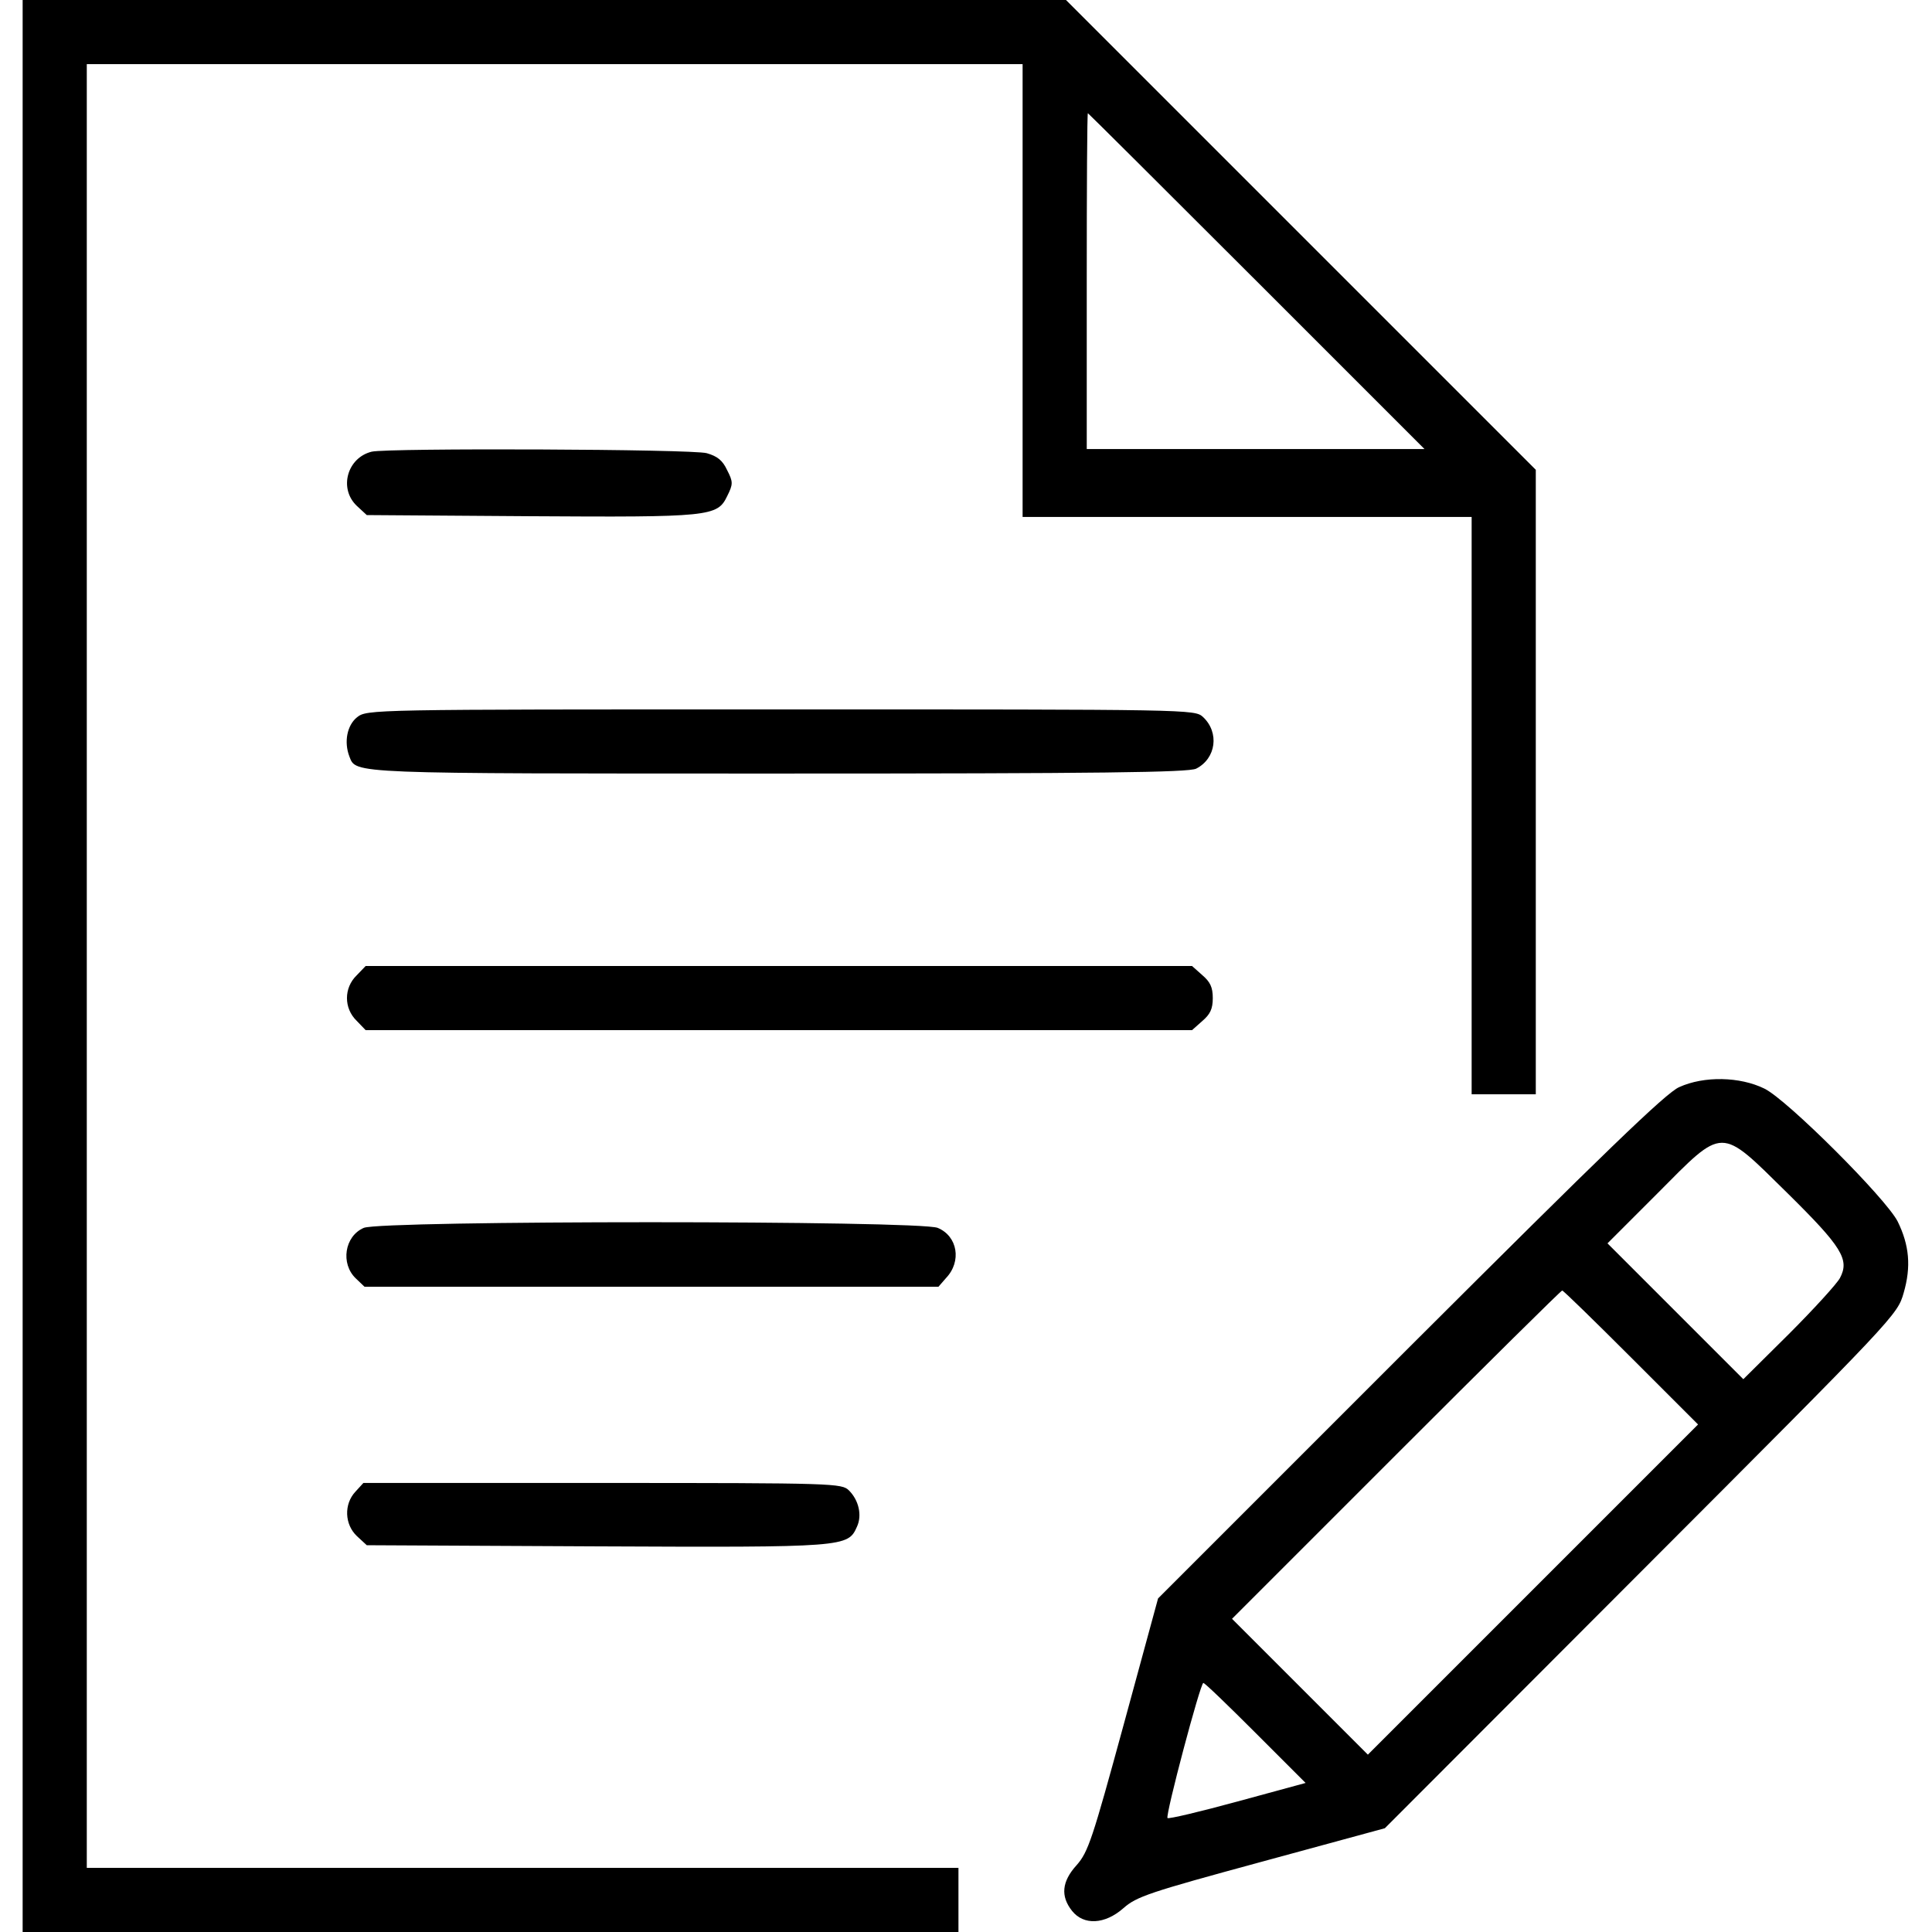
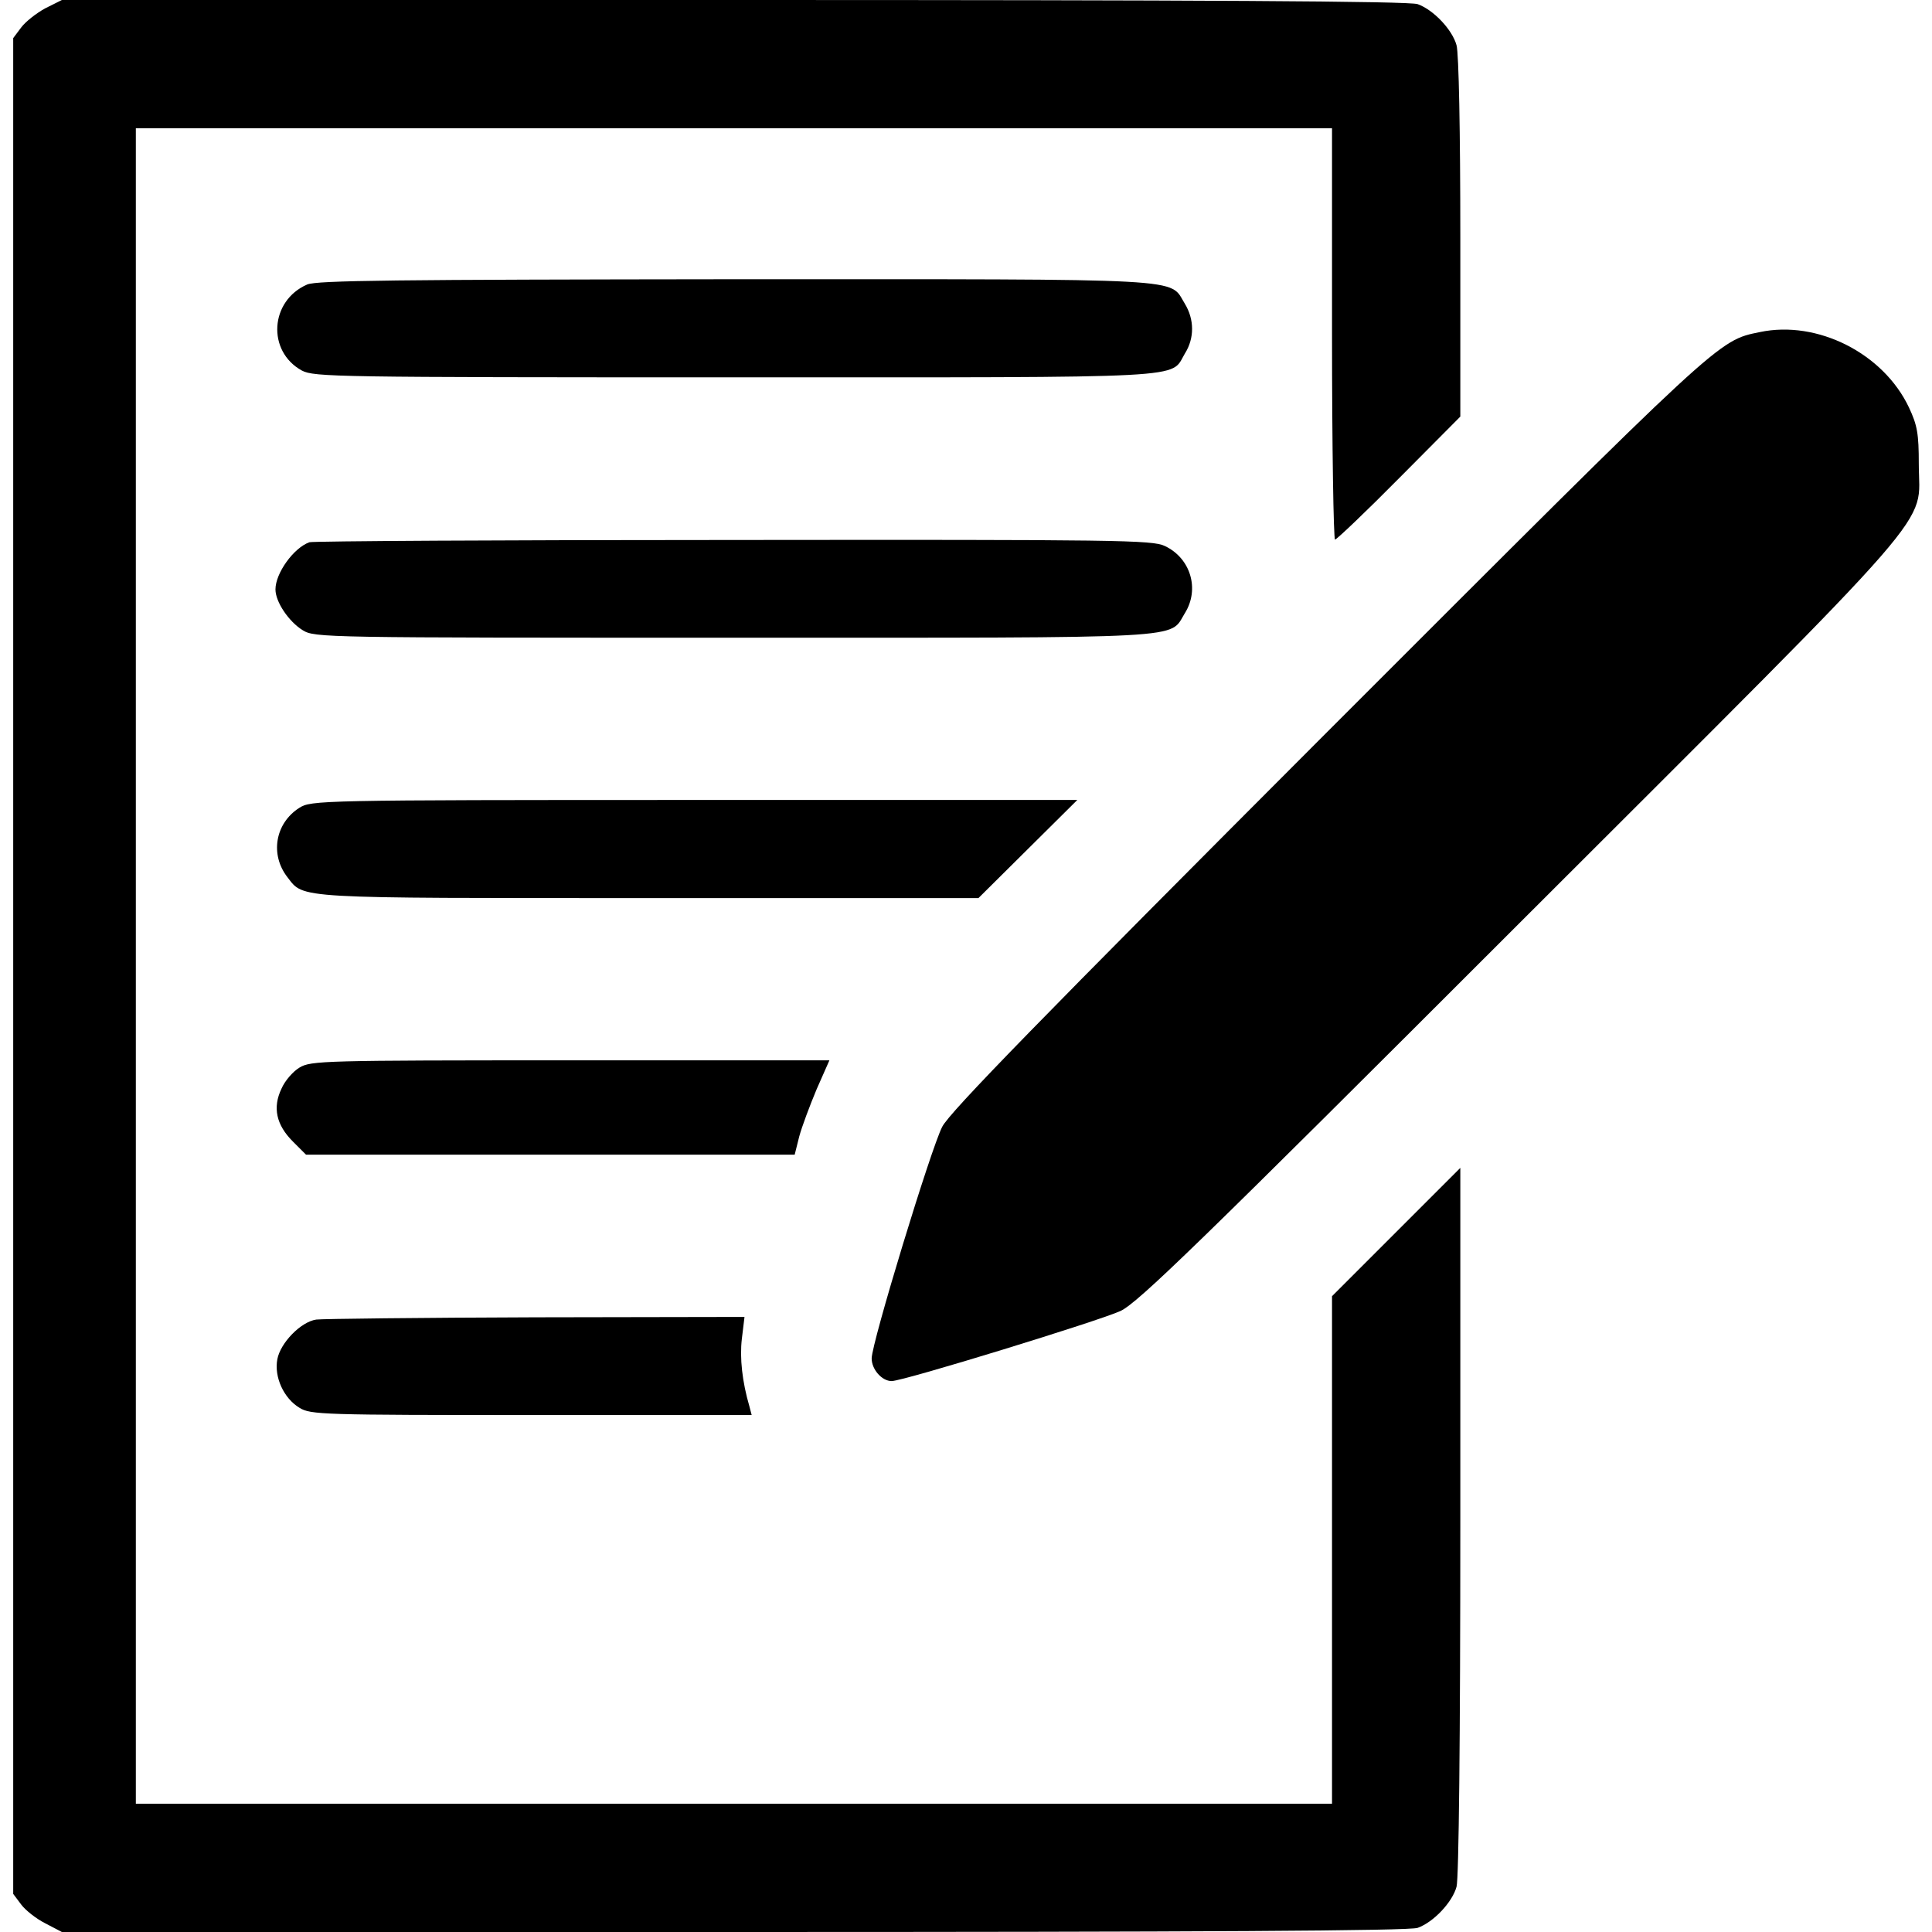
<svg xmlns="http://www.w3.org/2000/svg" version="1.0" width="512pt" height="512pt" viewBox="0 0 512 512" preserveAspectRatio="xMidYMid meet">
  <g transform="translate(0,512) scale(0.1,-0.1)" fill="#000000" stroke="none">
-     <path d="M60 2560 l0 -2560 1240 0 1240 0 0 85 0 85 -1155 0 -1155 0 0 2390 0 2390 1240 0 1240 0 0 -600 0 -600 595 0 595 0 0 -765 0 -765 85 0 85 0 0 828 0 827 -623 623 -622 622 -1383 0 -1382 0 0 -2560z m3270 1815 l445 -445 -448 0 -447 0 0 445 c0 245 1 445 3 445 1 0 202 -200 447 -445z" />
-     <path d="M985 3923 c-65 -16 -88 -98 -39 -144 l26 -24 429 -3 c481 -3 500 -1 526 53 16 32 16 38 0 69 -12 26 -26 37 -54 45 -38 11 -846 14 -888 4z" />
-     <path d="M946 3219 c-26 -21 -35 -65 -20 -104 18 -46 -5 -45 1141 -45 849 0 1083 3 1103 13 53 27 62 96 18 137 -22 20 -31 20 -1119 20 -1094 0 -1096 0 -1123 -21z" />
-     <path d="M945 2535 c-34 -33 -34 -87 0 -120 l24 -25 1095 0 1095 0 27 24 c21 18 28 32 28 61 0 29 -7 43 -28 61 l-27 24 -1095 0 -1095 0 -24 -25z" />
-     <path d="M4450 2239 c-35 -15 -201 -176 -713 -687 l-668 -668 -91 -334 c-83 -304 -94 -338 -125 -373 -39 -43 -43 -82 -12 -121 31 -39 87 -36 136 7 35 31 68 42 366 123 l327 89 679 680 c678 679 679 680 696 739 20 69 15 126 -16 189 -31 61 -292 322 -353 352 -65 32 -160 34 -226 4z m286 -280 c146 -144 166 -177 140 -226 -8 -15 -69 -82 -135 -148 l-121 -120 -180 180 -180 180 132 132 c178 179 164 179 344 2z m-413 -437 l177 -177 -438 -438 -437 -437 -180 180 -180 180 435 435 c239 239 437 435 440 435 3 0 85 -80 183 -178z m-995 -995 l132 -132 -180 -49 c-99 -27 -183 -47 -186 -44 -6 7 87 358 95 358 4 0 66 -60 139 -133z" />
-     <path d="M964 1866 c-51 -22 -62 -95 -21 -134 l23 -22 760 0 761 0 20 23 c42 44 31 111 -22 133 -49 20 -1474 20 -1521 0z" />
-     <path d="M942 1167 c-31 -33 -29 -87 4 -118 l26 -24 608 -3 c662 -3 667 -2 691 52 14 30 5 70 -21 96 -19 19 -36 20 -653 20 l-634 0 -21 -23z" />
+     <path d="M120 5098 c-24 -13 -53 -36 -64 -51 l-21 -28 0 -2459 0 -2459 21 -28 c11 -15 40 -38 64 -50 l44 -23 1782 0 c1233 0 1791 3 1811 11 42 15 92 68 103 109 6 22 10 387 10 970 l0 935 -170 -170 -170 -170 0 -672 0 -673 -1585 0 -1585 0 0 2220 0 2220 1585 0 1585 0 0 -545 c0 -300 4 -545 8 -545 4 0 81 73 170 163 l162 163 0 475 c0 280 -4 488 -10 509 -11 41 -61 94 -103 109 -20 8 -578 11 -1811 11 l-1782 0 -44 -22z" />
+     <path d="M814 4366 c-99 -43 -107 -177 -14 -228 33 -17 86 -18 1148 -18 1229 0 1152 -4 1192 63 26 41 25 91 0 132 -43 69 31 65 -1192 65 -900 -1 -1109 -3 -1134 -14z" />
+     <path d="M4664 4240 c-112 -23 -96 -9 -1145 -1058 -761 -762 -1002 -1009 -1022 -1048 -30 -58 -187 -573 -187 -614 0 -29 27 -60 53 -60 31 0 551 160 607 186 47 23 202 173 1057 1028 1140 1139 1058 1044 1058 1216 0 81 -4 103 -26 150 -68 144 -243 232 -395 200z" />
+     <path d="M820 3683 c-42 -15 -90 -82 -90 -125 0 -33 35 -85 72 -108 32 -20 53 -20 1141 -20 1229 0 1154 -4 1197 65 40 64 15 146 -53 178 -32 16 -128 17 -1144 16 -609 0 -1115 -3 -1123 -6z" />
+     <path d="M793 2979 c-64 -41 -78 -124 -31 -184 44 -57 14 -55 959 -55 l872 0 131 130 131 130 -1015 0 c-1001 0 -1015 -1 -1047 -21z" />
+     <path d="M794 2291 c-17 -10 -39 -35 -48 -56 -24 -50 -14 -96 30 -140 l35 -35 647 0 648 0 12 48 c7 26 28 82 46 125 l34 77 -687 0 c-654 0 -687 -1 -717 -19z" />
+     <path d="M838 1623 c-41 -6 -95 -62 -103 -105 -9 -47 17 -104 59 -129 29 -18 61 -19 615 -19 l583 0 -6 23 c-19 65 -26 128 -20 179 l7 58 -554 -1 c-305 -1 -566 -4 -581 -6z" />
  </g>
</svg>
